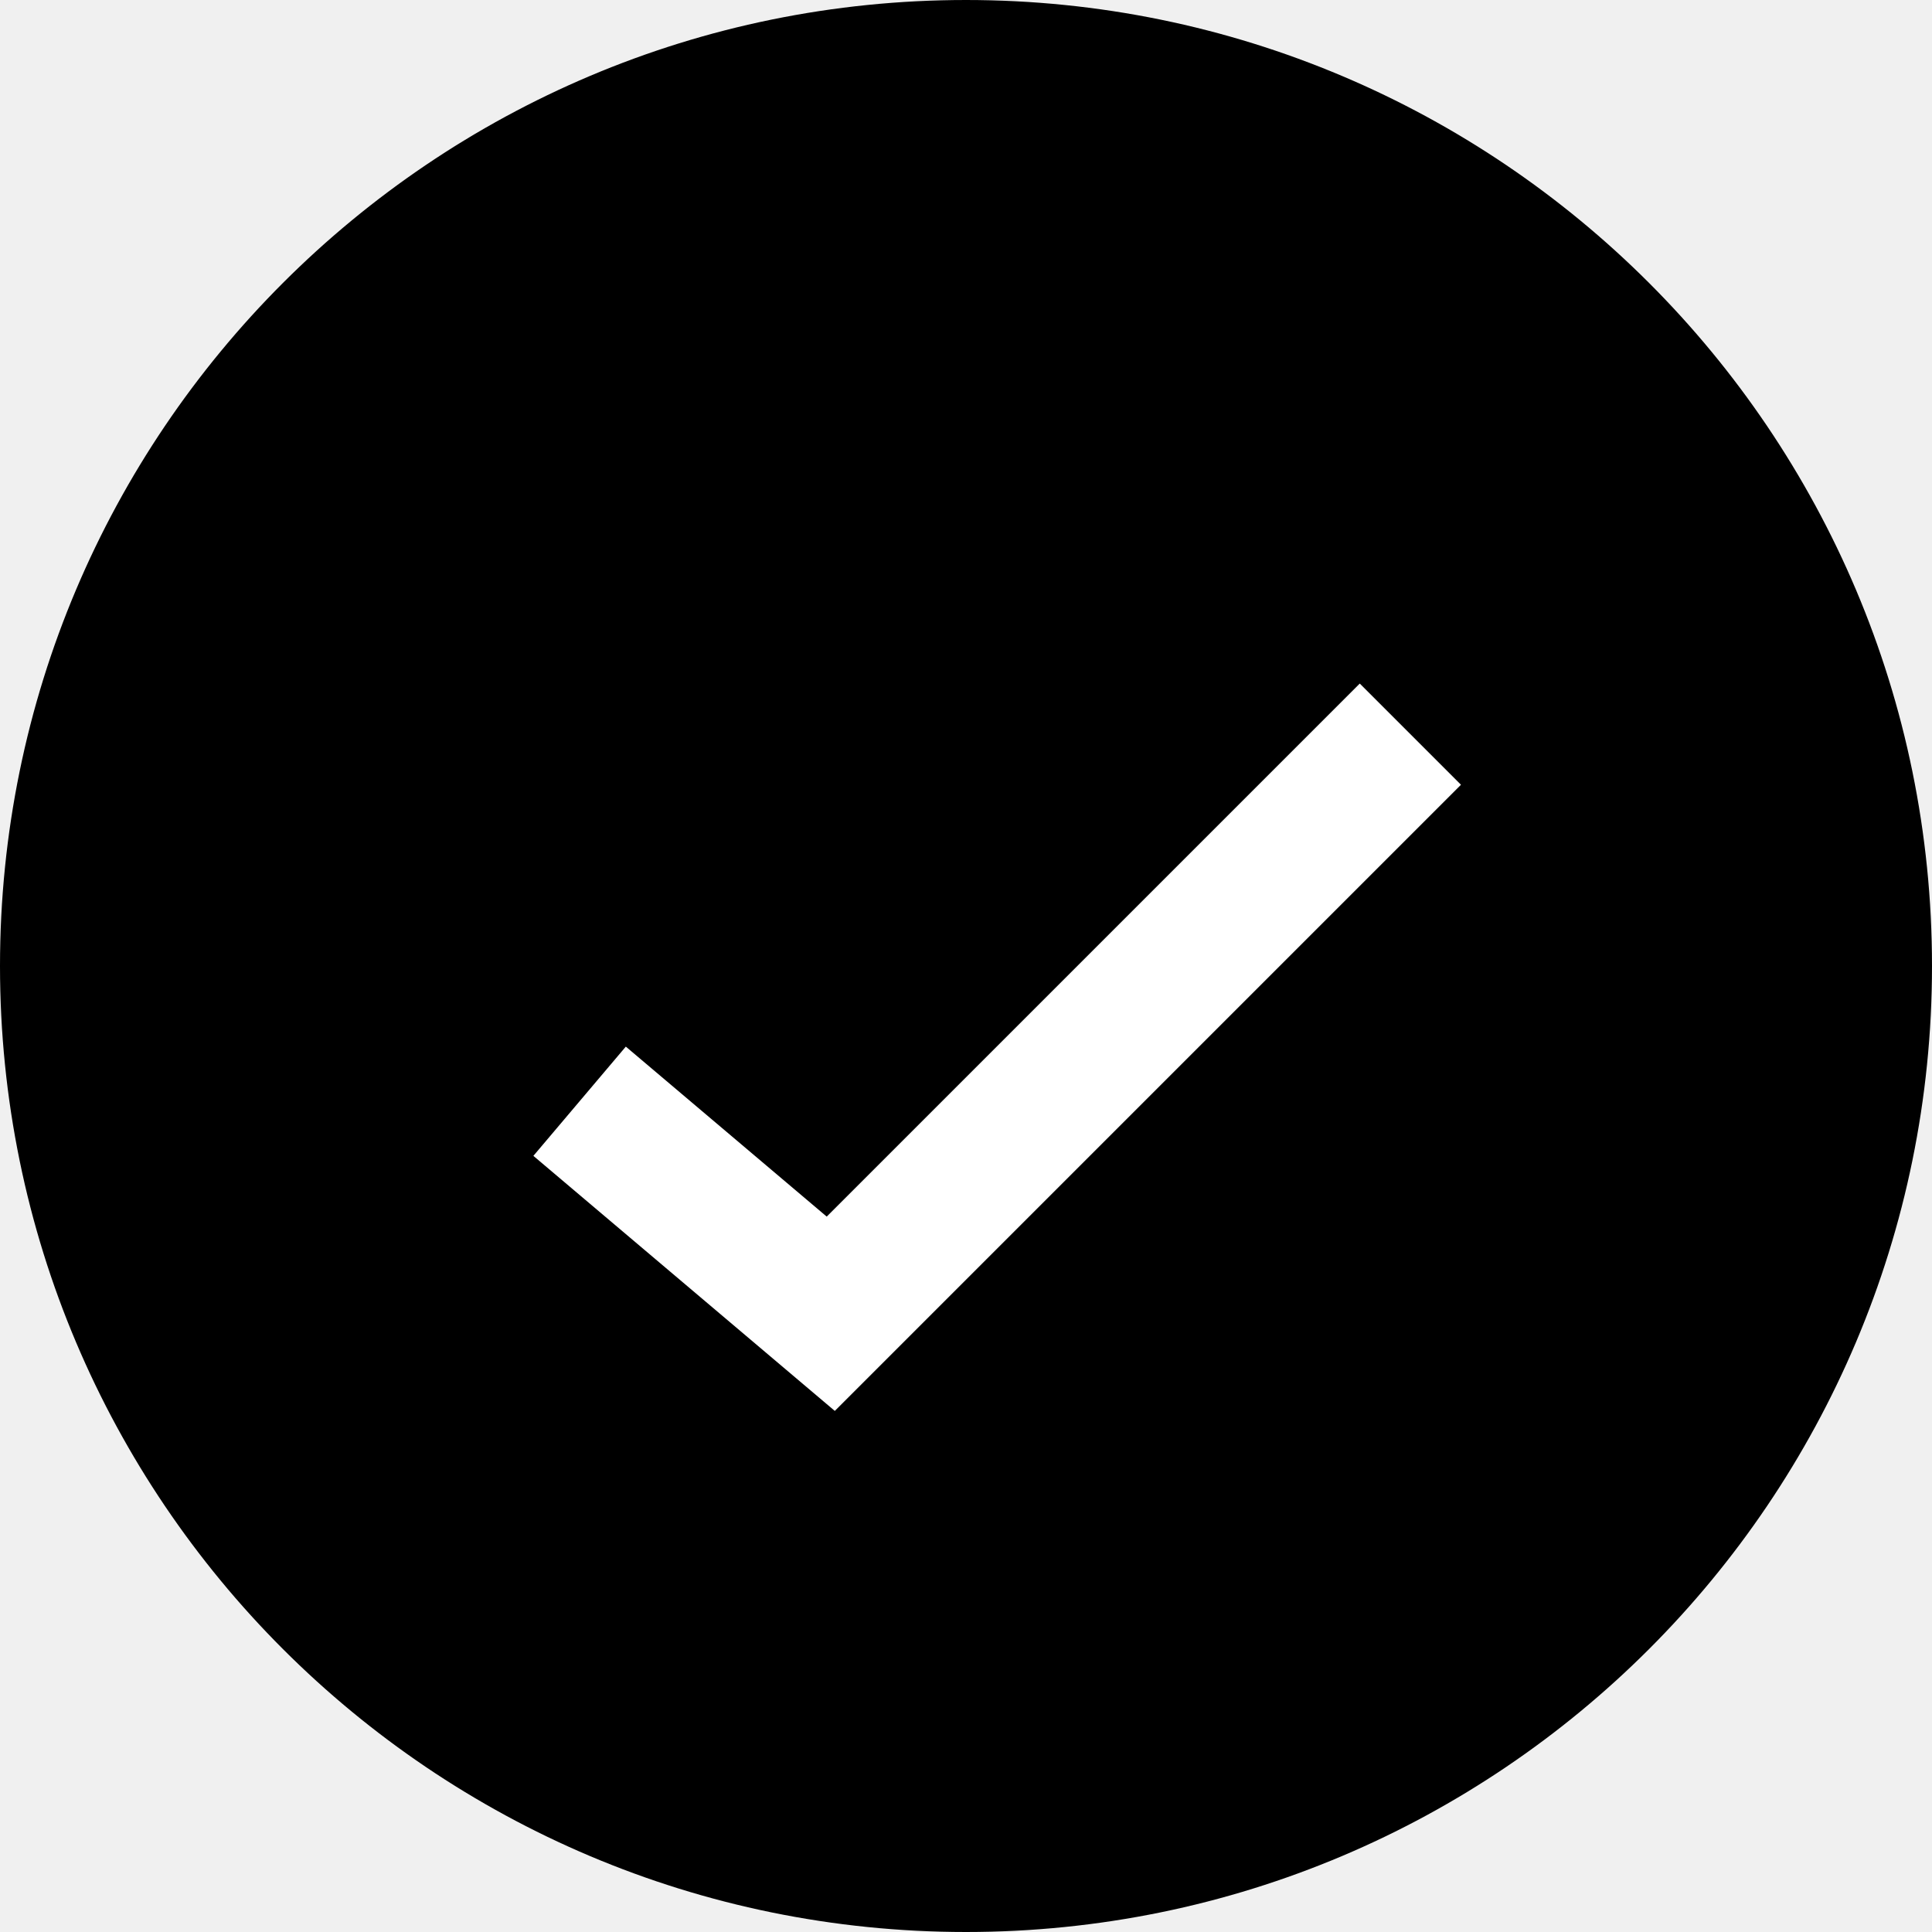
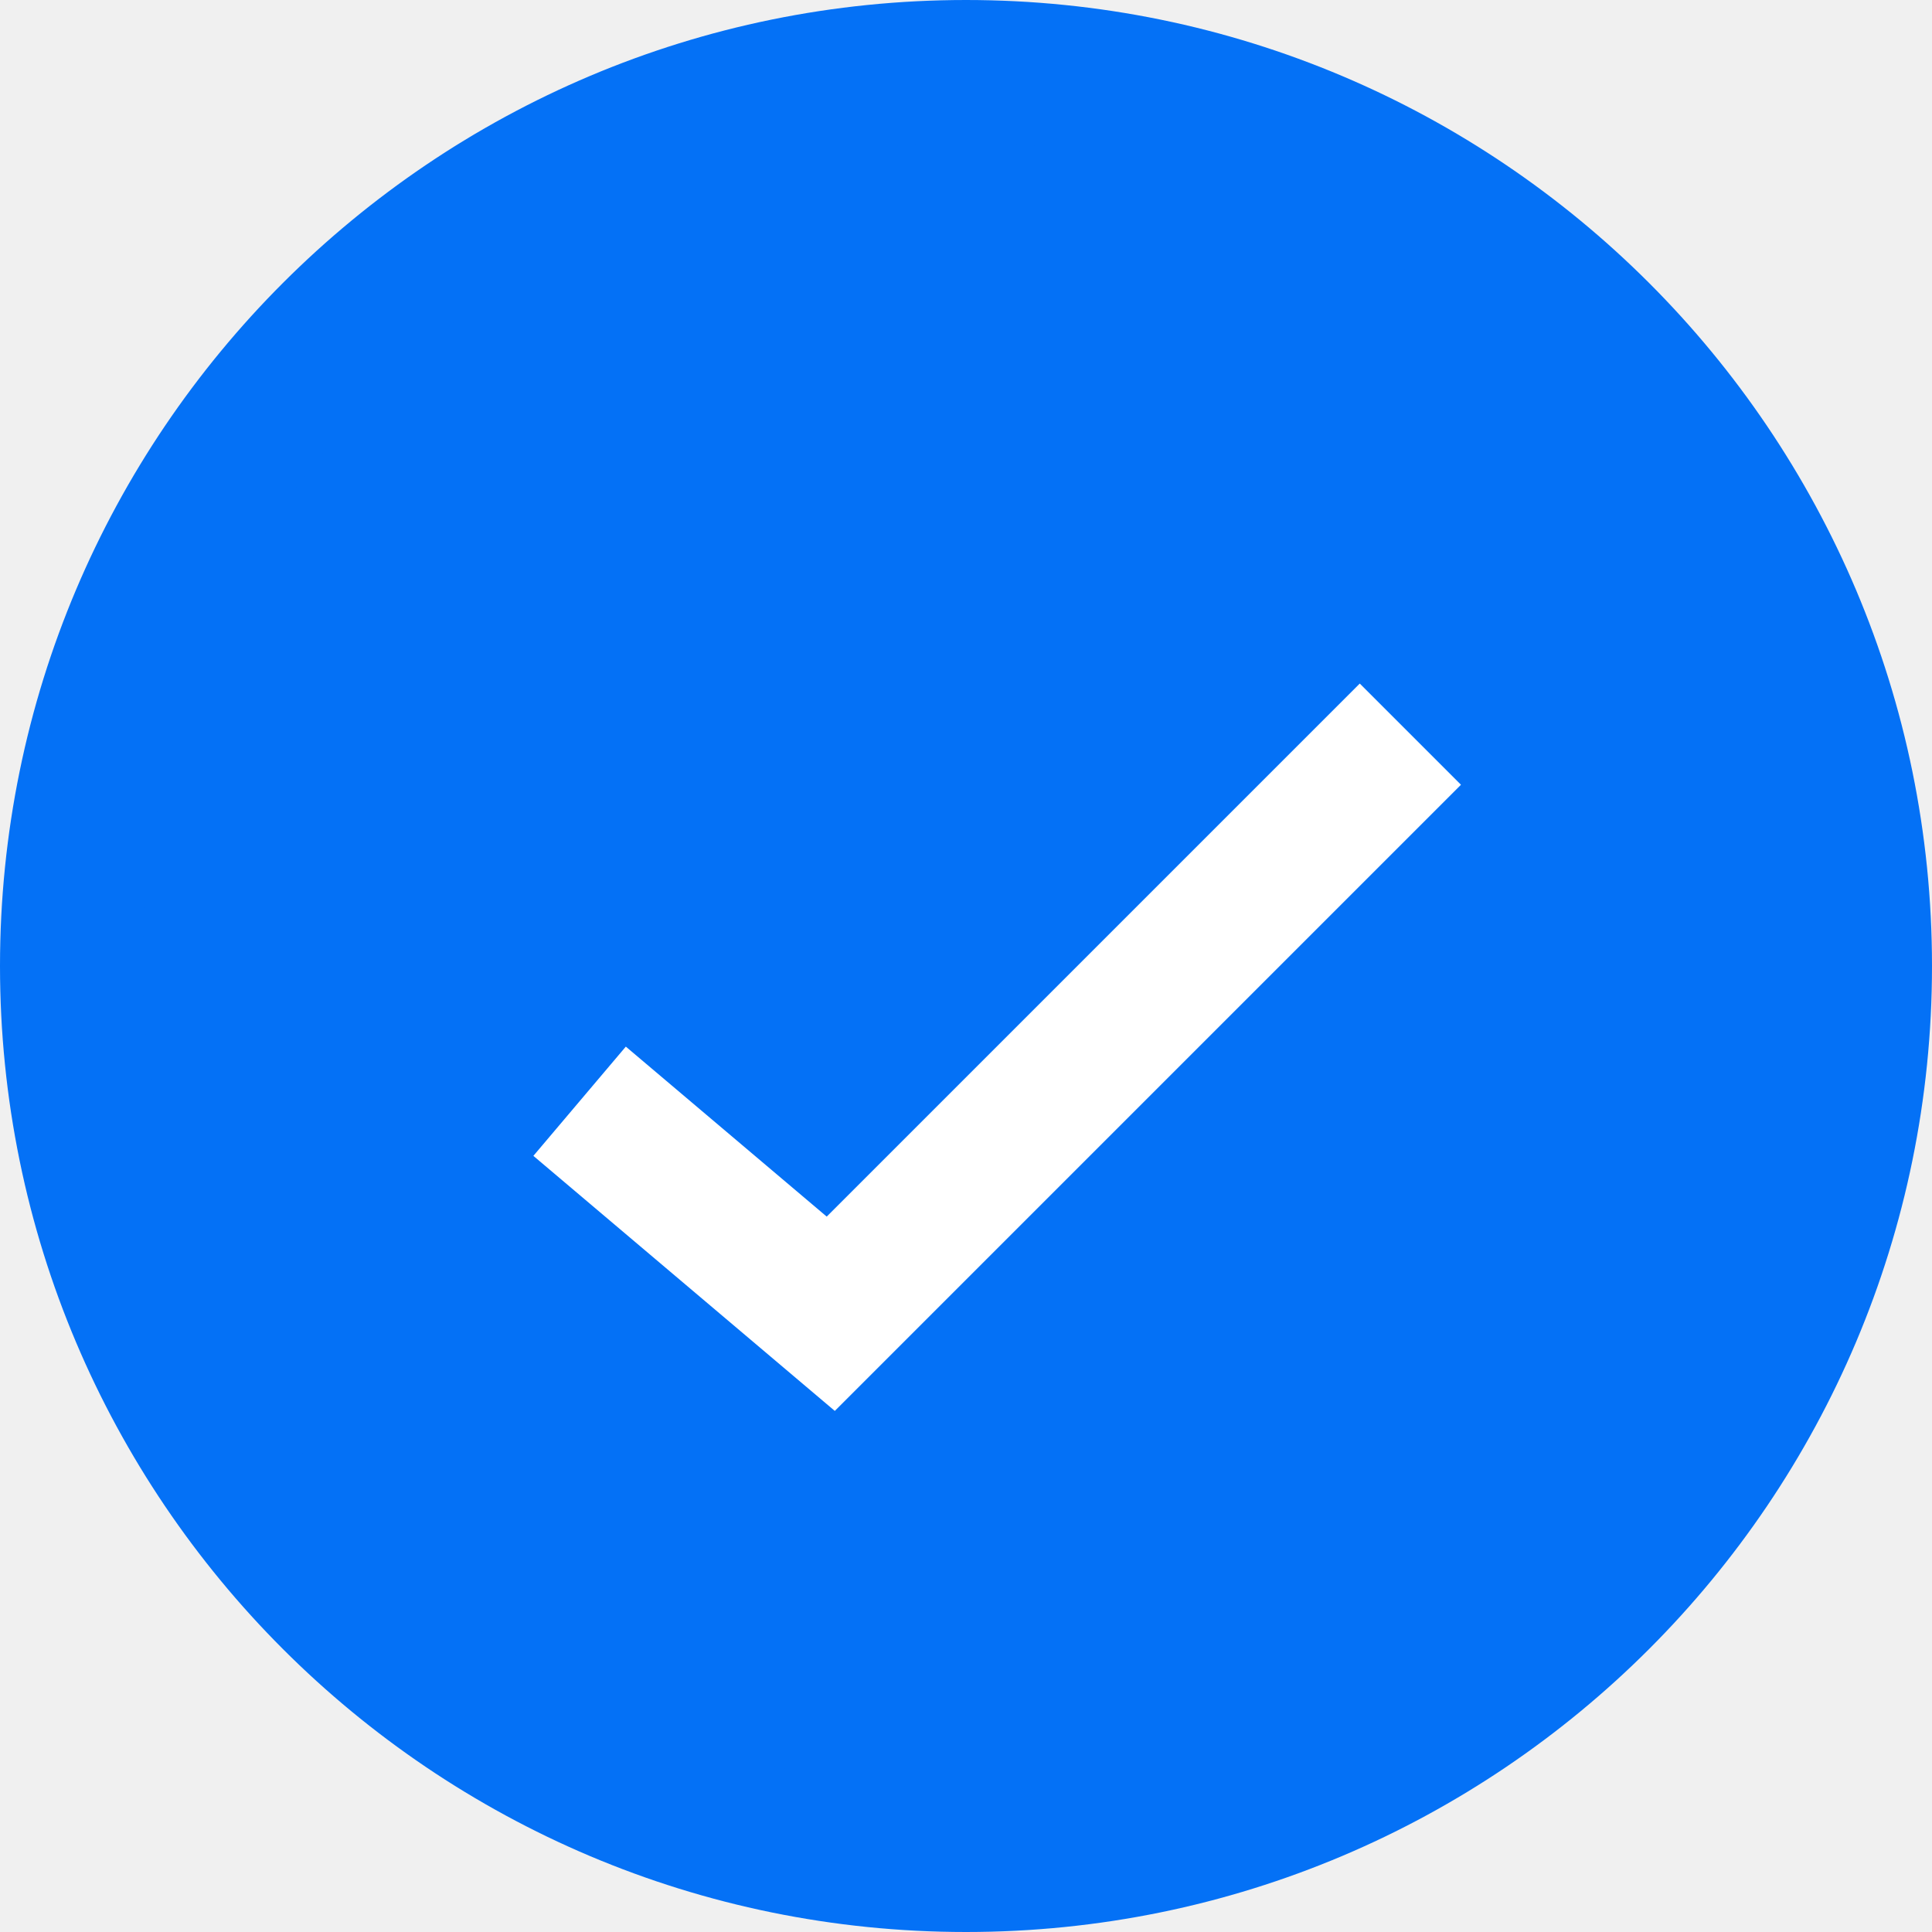
<svg xmlns="http://www.w3.org/2000/svg" width="27" height="27" viewBox="0 0 27 27" fill="none">
-   <circle cx="13.5" cy="13.5" r="12.5" fill="currentColor" stroke="currentColor" stroke-width="2" />
+   <circle cx="13.5" cy="13.5" r="12.5" fill="#0471F6" stroke="#0471F6" stroke-width="2" />
  <path d="M8.1 15.39L11.61 18.36L19.71 10.26" stroke="white" stroke-width="2" />
</svg>
